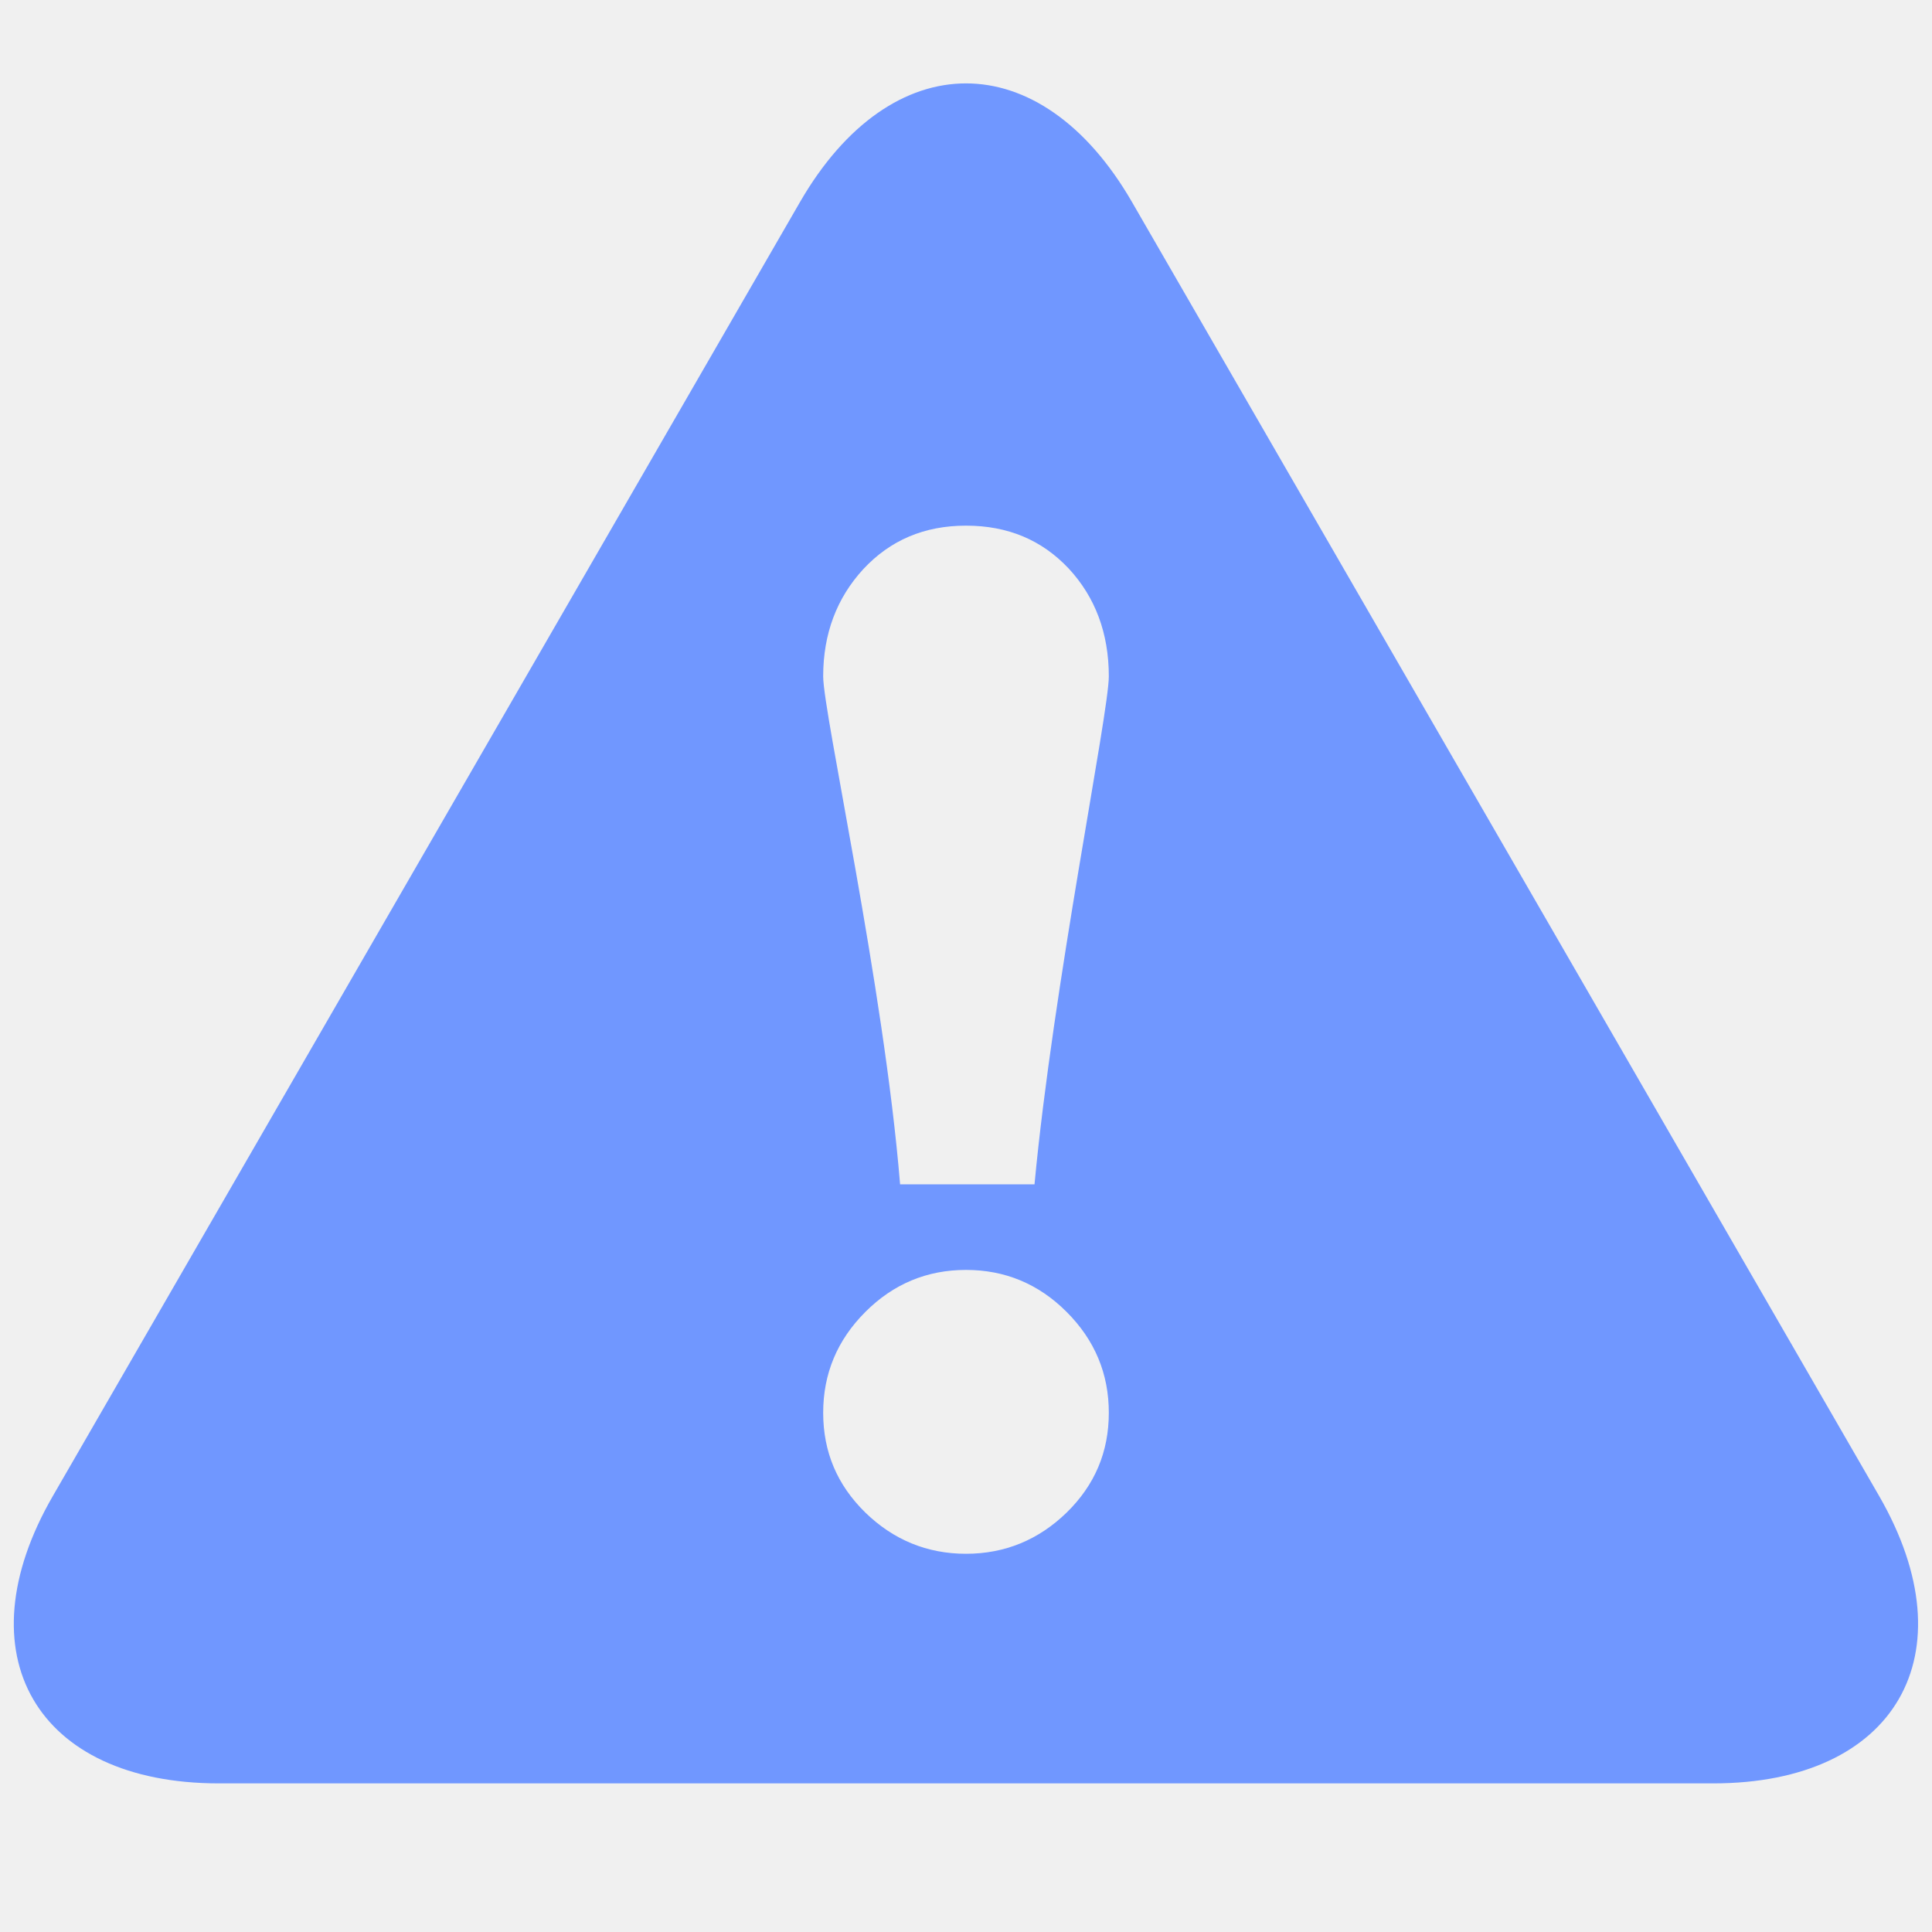
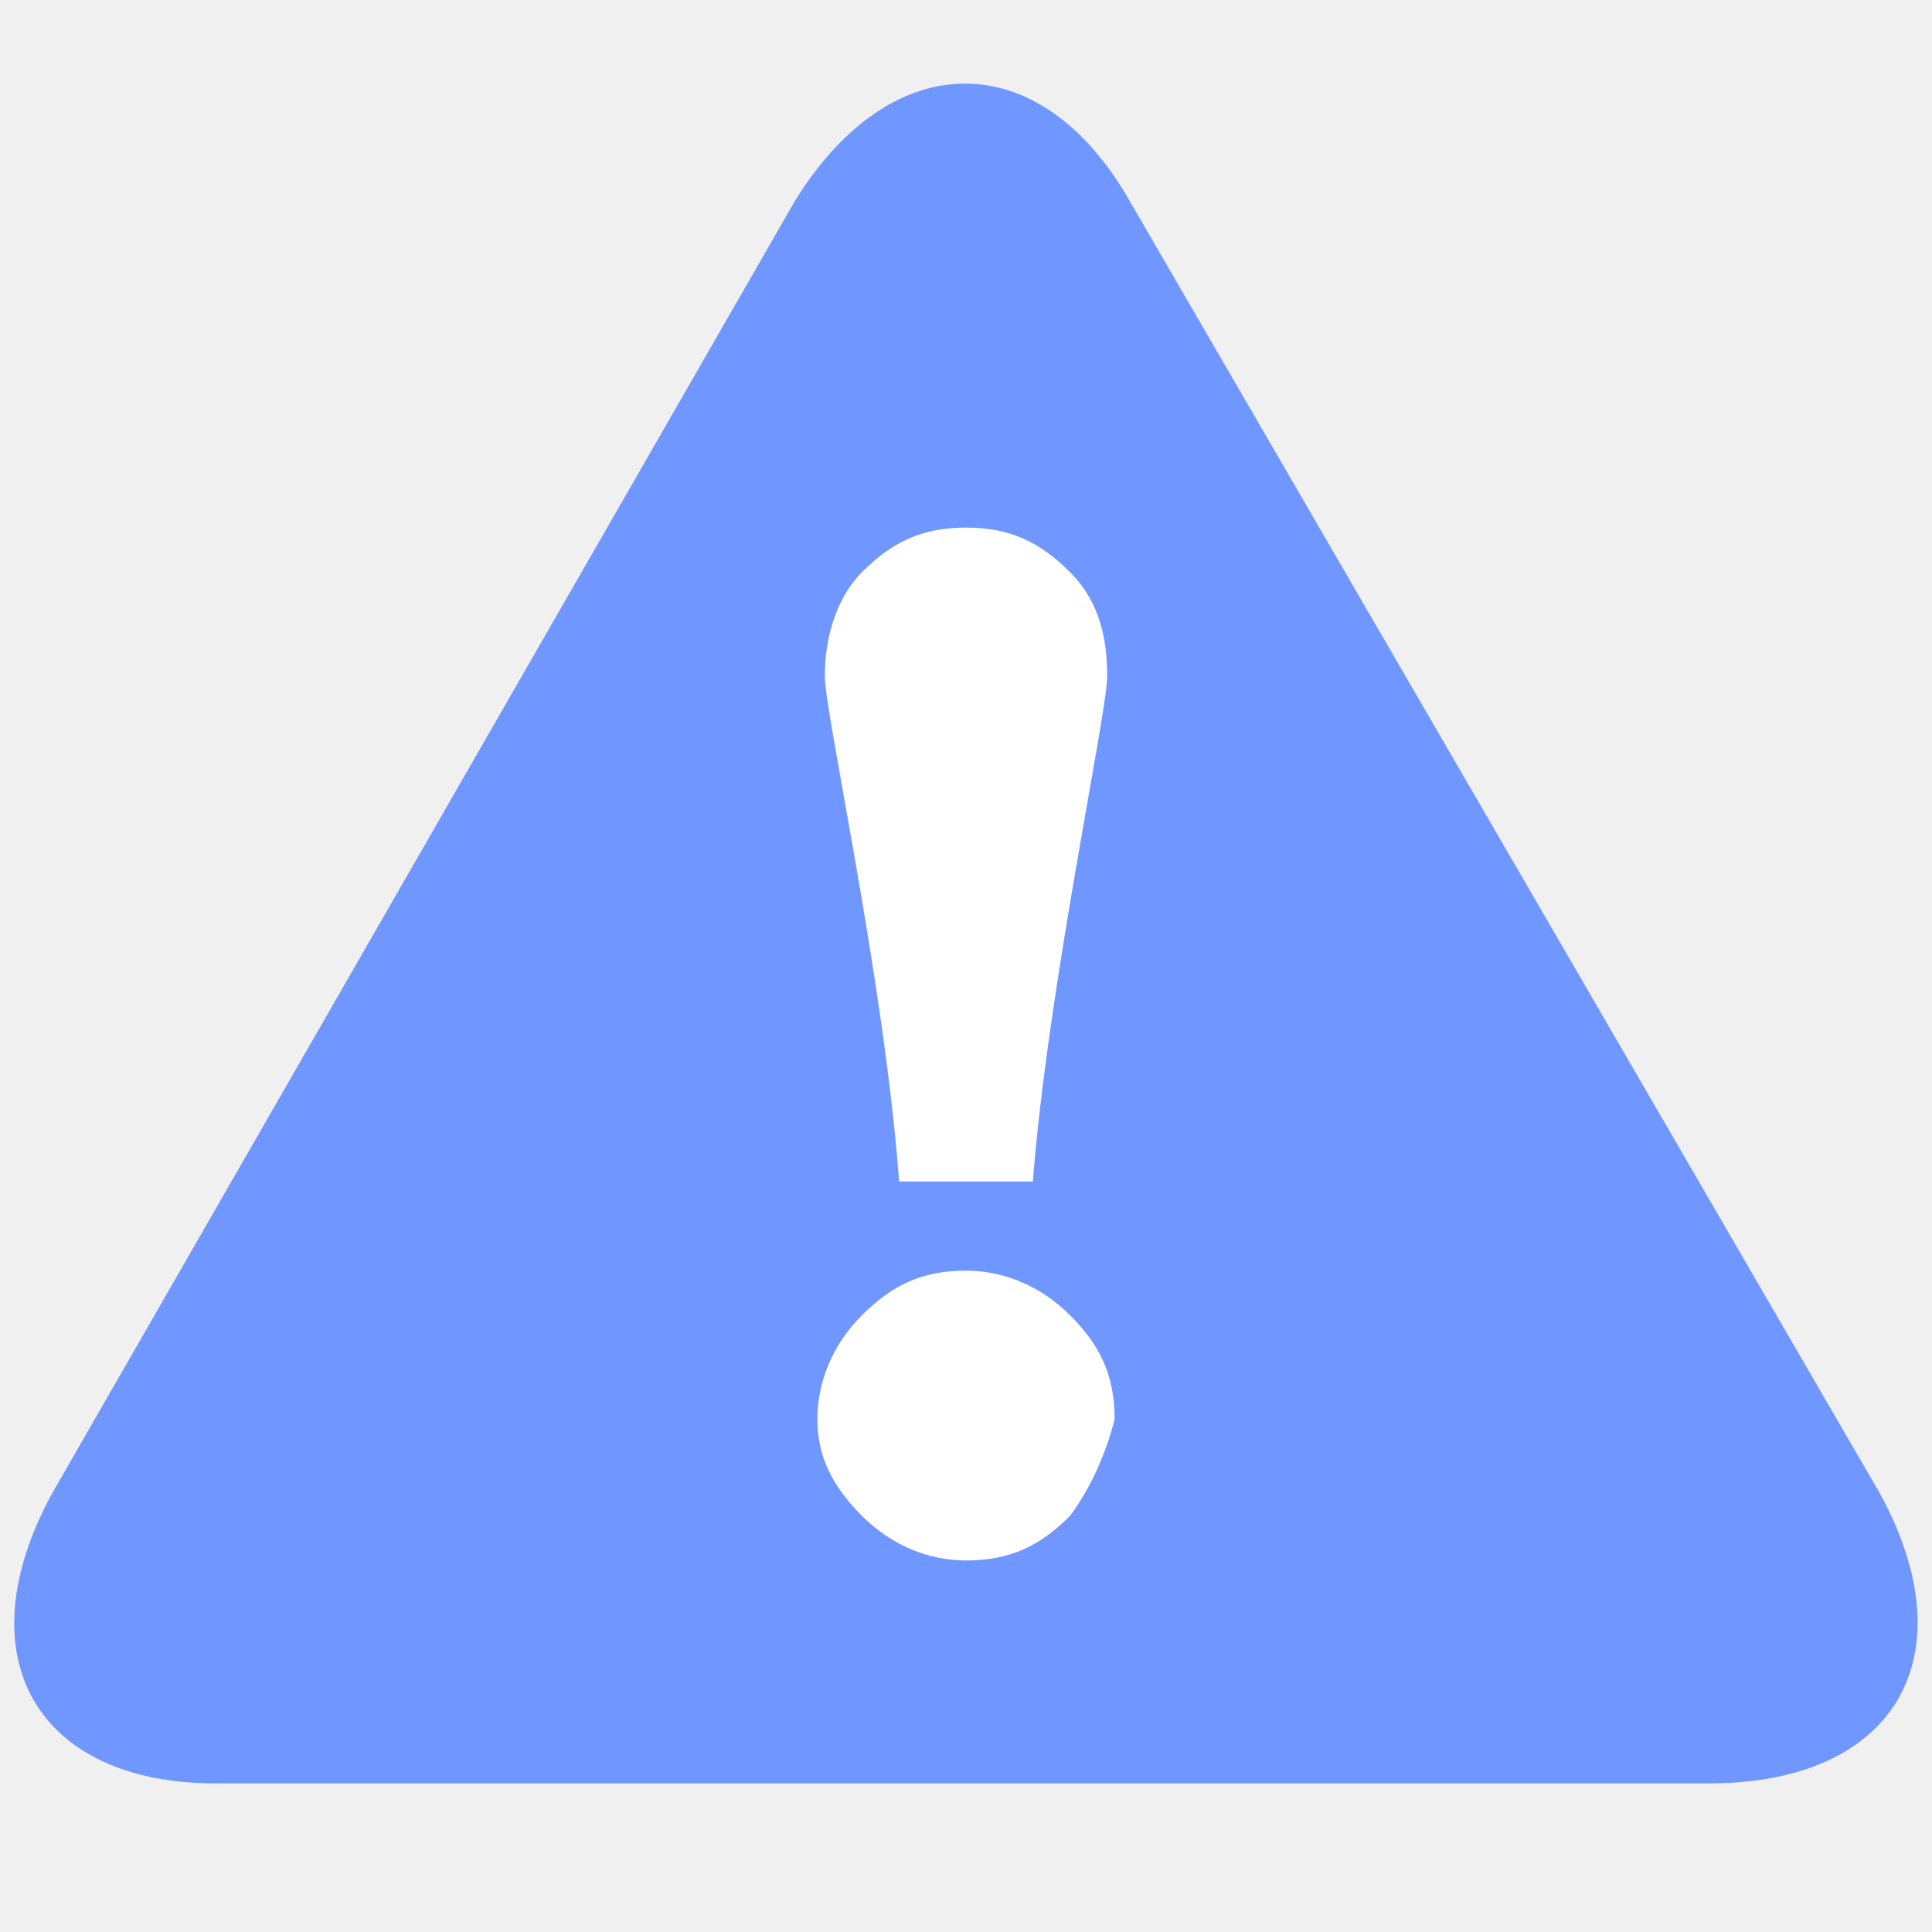
- <svg xmlns="http://www.w3.org/2000/svg" viewBox="0 0 26 26" fill="#7097FF">
-   <path d="M25.289 20.133L15.234 2.719C14.004 0.59 11.996 0.59 10.766 2.719L0.711 20.133C-0.52 22.262 0.488 24 2.945 24L23.055 24C25.512 24 26.516 22.262 25.289 20.133 Z M 11.617 7.66C11.98 7.27 12.438 7.074 13 7.074C13.562 7.074 14.02 7.266 14.383 7.652C14.738 8.035 14.922 8.52 14.922 9.102C14.922 9.598 14.172 13.27 13.922 15.938L12.113 15.938C11.895 13.27 11.078 9.598 11.078 9.102C11.078 8.527 11.262 8.047 11.617 7.66 Z M 14.355 20.355C13.977 20.723 13.523 20.91 13 20.91C12.477 20.91 12.023 20.723 11.645 20.355C11.266 19.984 11.078 19.539 11.078 19.012C11.078 18.488 11.266 18.035 11.645 17.656C12.023 17.277 12.477 17.09 13 17.09C13.523 17.09 13.977 17.277 14.355 17.656C14.734 18.035 14.922 18.488 14.922 19.012C14.922 19.539 14.734 19.984 14.355 20.355Z" fill="#7097FF" />
+ <svg xmlns="http://www.w3.org/2000/svg" version="1.1" id="Layer_1" x="0px" y="0px" viewBox="0 0 26 26" style="enable-background:new 0 0 26 26;" xml:space="preserve">
+   <style type="text/css">
+ 	.st0{fill:#7097FF;}
+ 	.st1{fill:#FFFFFF;}
+ </style>
+   <path class="st0" d="M25.3,20.1L15.2,2.7c-1.2-2.1-3.2-2.1-4.5,0L0.7,20.1C-0.5,22.3,0.5,24,2.9,24h20.1  C25.5,24,26.5,22.3,25.3,20.1z" />
+   <path class="st1" d="M11.6,7.7C12,7.3,12.4,7.1,13,7.1s1,0.2,1.4,0.6c0.4,0.4,0.5,0.9,0.5,1.4c0,0.5-0.8,4.2-1,6.8h-1.8  c-0.2-2.7-1-6.3-1-6.8C11.1,8.5,11.3,8,11.6,7.7z" />
+   <path class="st1" d="M14.4,20.4c-0.4,0.4-0.8,0.6-1.4,0.6c-0.5,0-1-0.2-1.4-0.6c-0.4-0.4-0.6-0.8-0.6-1.3c0-0.5,0.2-1,0.6-1.4  c0.4-0.4,0.8-0.6,1.4-0.6c0.5,0,1,0.2,1.4,0.6c0.4,0.4,0.6,0.8,0.6,1.4C14.9,19.5,14.7,20,14.4,20.4z" />
</svg>
